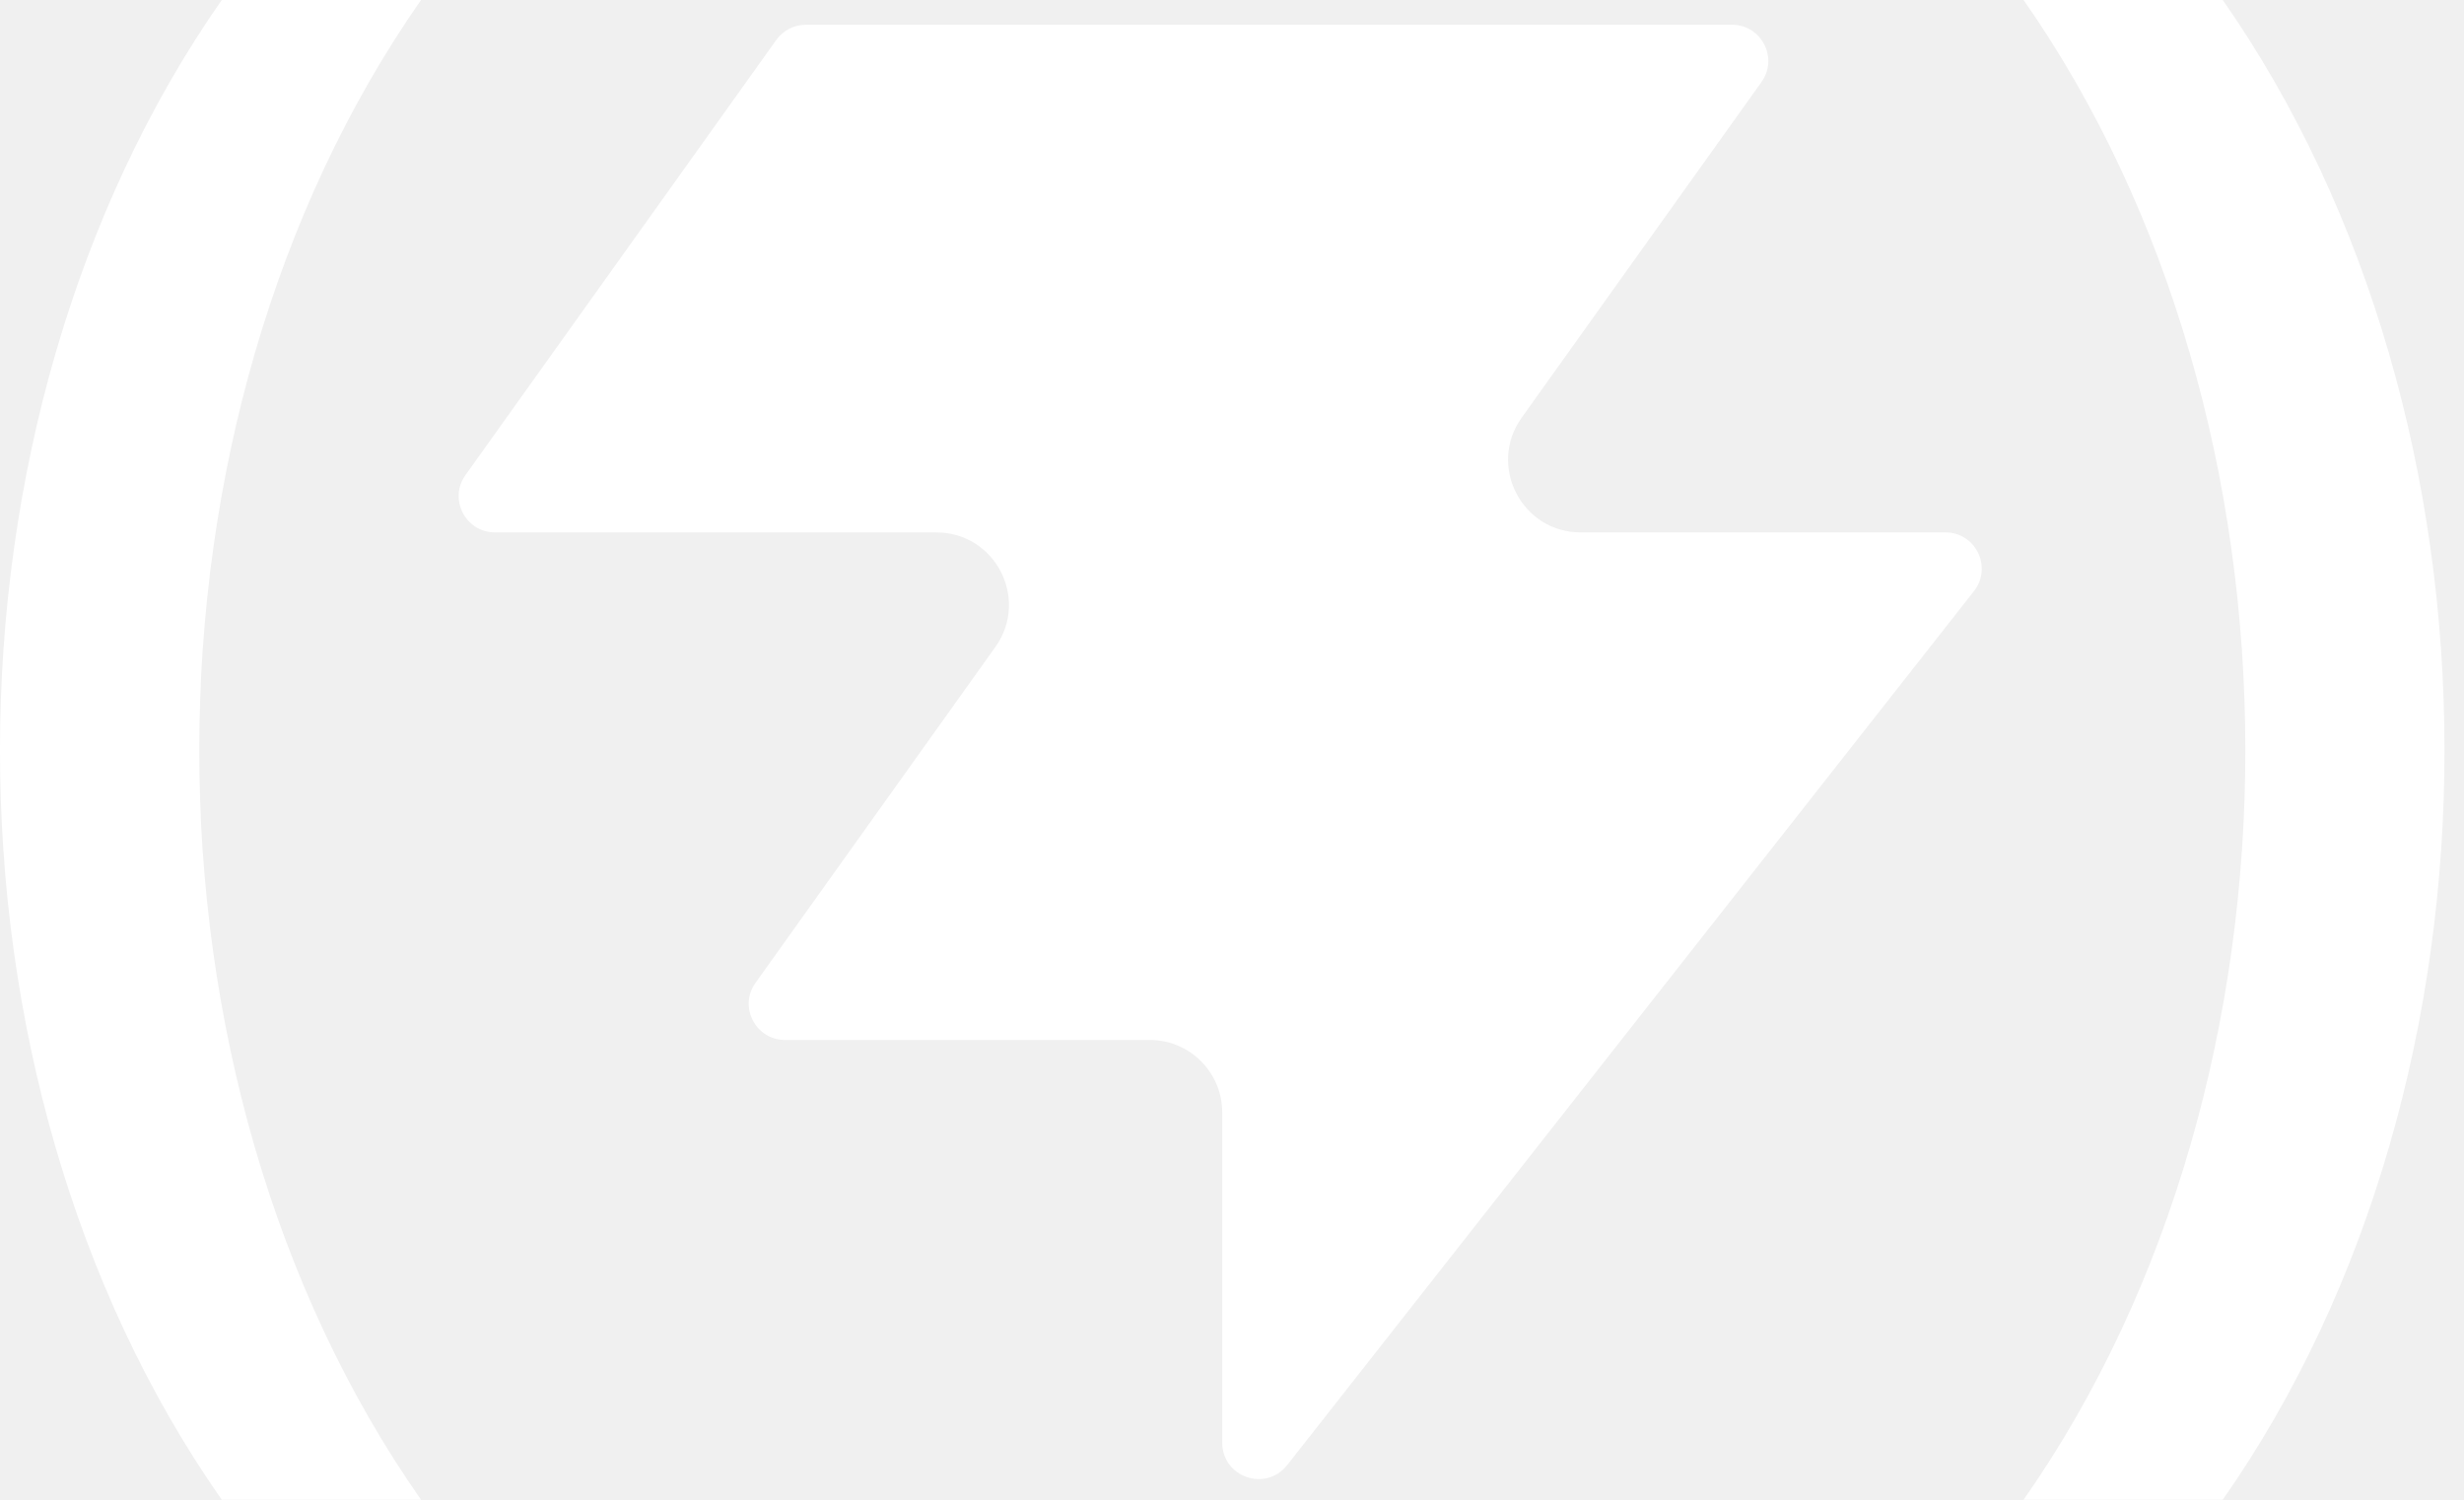
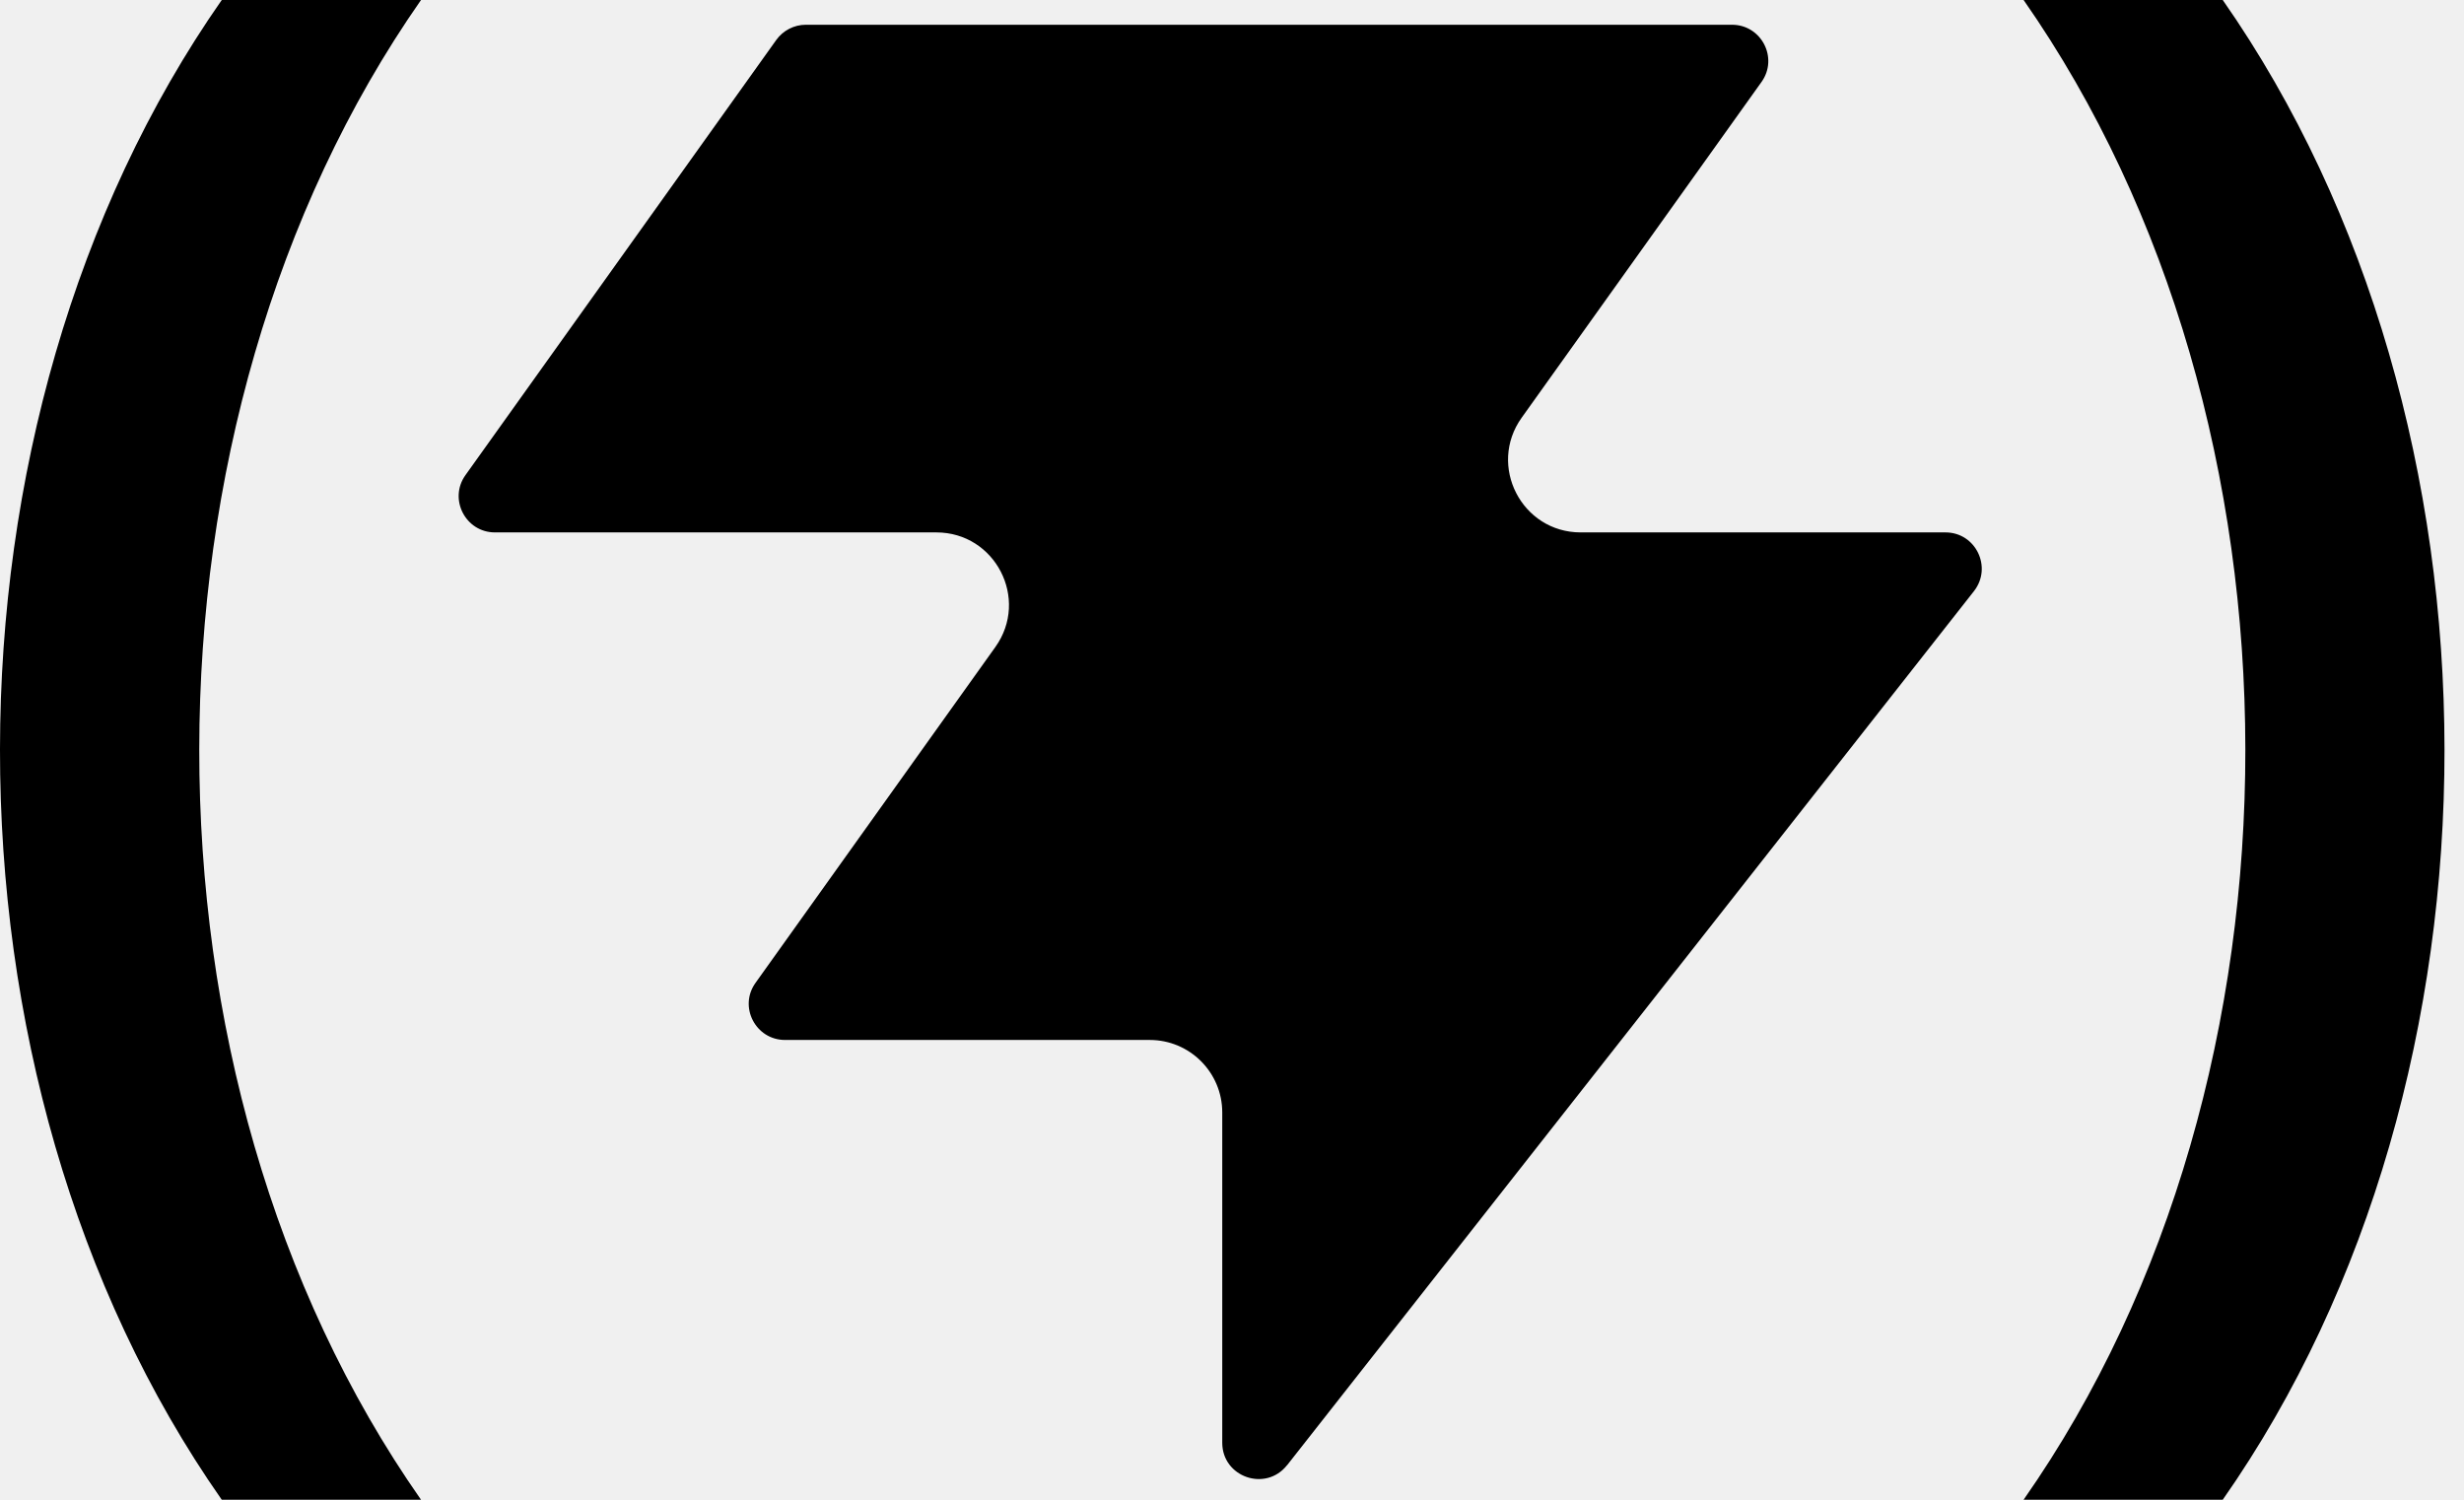
<svg xmlns="http://www.w3.org/2000/svg" viewBox="0 0 23 14" fill="none">
-   <path d="M20.748 0H18.889C21.641 3.94 21.657 10.046 18.889 14H20.748C23.516 10.046 23.5 3.94 20.748 0Z" fill="white" />
-   <path d="M2.07 3.05176e-05C-0.682 3.94 -0.698 10.046 2.07 14H3.93C1.162 10.046 1.178 3.94 3.93 3.05176e-05H2.07Z" fill="white" />
-   <path d="M12.014 13.677C11.815 13.93 11.409 13.789 11.409 13.468V10.385C11.409 10.011 11.106 9.708 10.732 9.708H7.328C7.053 9.708 6.892 9.397 7.053 9.174L9.291 6.04C9.611 5.592 9.291 4.97 8.74 4.97H4.62C4.345 4.97 4.185 4.658 4.345 4.435L7.246 0.373C7.31 0.284 7.413 0.231 7.522 0.231H16.167C16.442 0.231 16.603 0.542 16.442 0.766L14.204 3.899C13.884 4.347 14.204 4.97 14.755 4.97H18.16C18.442 4.97 18.6 5.295 18.426 5.518L12.014 13.678L12.014 13.677Z" fill="white" />
+   <path d="M20.748 0H18.889C21.641 3.94 21.657 10.046 18.889 14H20.748C23.516 10.046 23.5 3.94 20.748 0Z" fill="currentColor" />
+   <path d="M2.07 3.05176e-05C-0.682 3.94 -0.698 10.046 2.07 14H3.93C1.162 10.046 1.178 3.94 3.93 3.05176e-05H2.07Z" fill="currentColor" />
+   <path d="M12.014 13.677C11.815 13.93 11.409 13.789 11.409 13.468V10.385C11.409 10.011 11.106 9.708 10.732 9.708H7.328C7.053 9.708 6.892 9.397 7.053 9.174L9.291 6.04C9.611 5.592 9.291 4.97 8.74 4.97H4.62C4.345 4.97 4.185 4.658 4.345 4.435L7.246 0.373C7.31 0.284 7.413 0.231 7.522 0.231H16.167C16.442 0.231 16.603 0.542 16.442 0.766L14.204 3.899C13.884 4.347 14.204 4.97 14.755 4.97H18.16C18.442 4.97 18.6 5.295 18.426 5.518L12.014 13.678L12.014 13.677Z" fill="currentColor" />
</svg>
